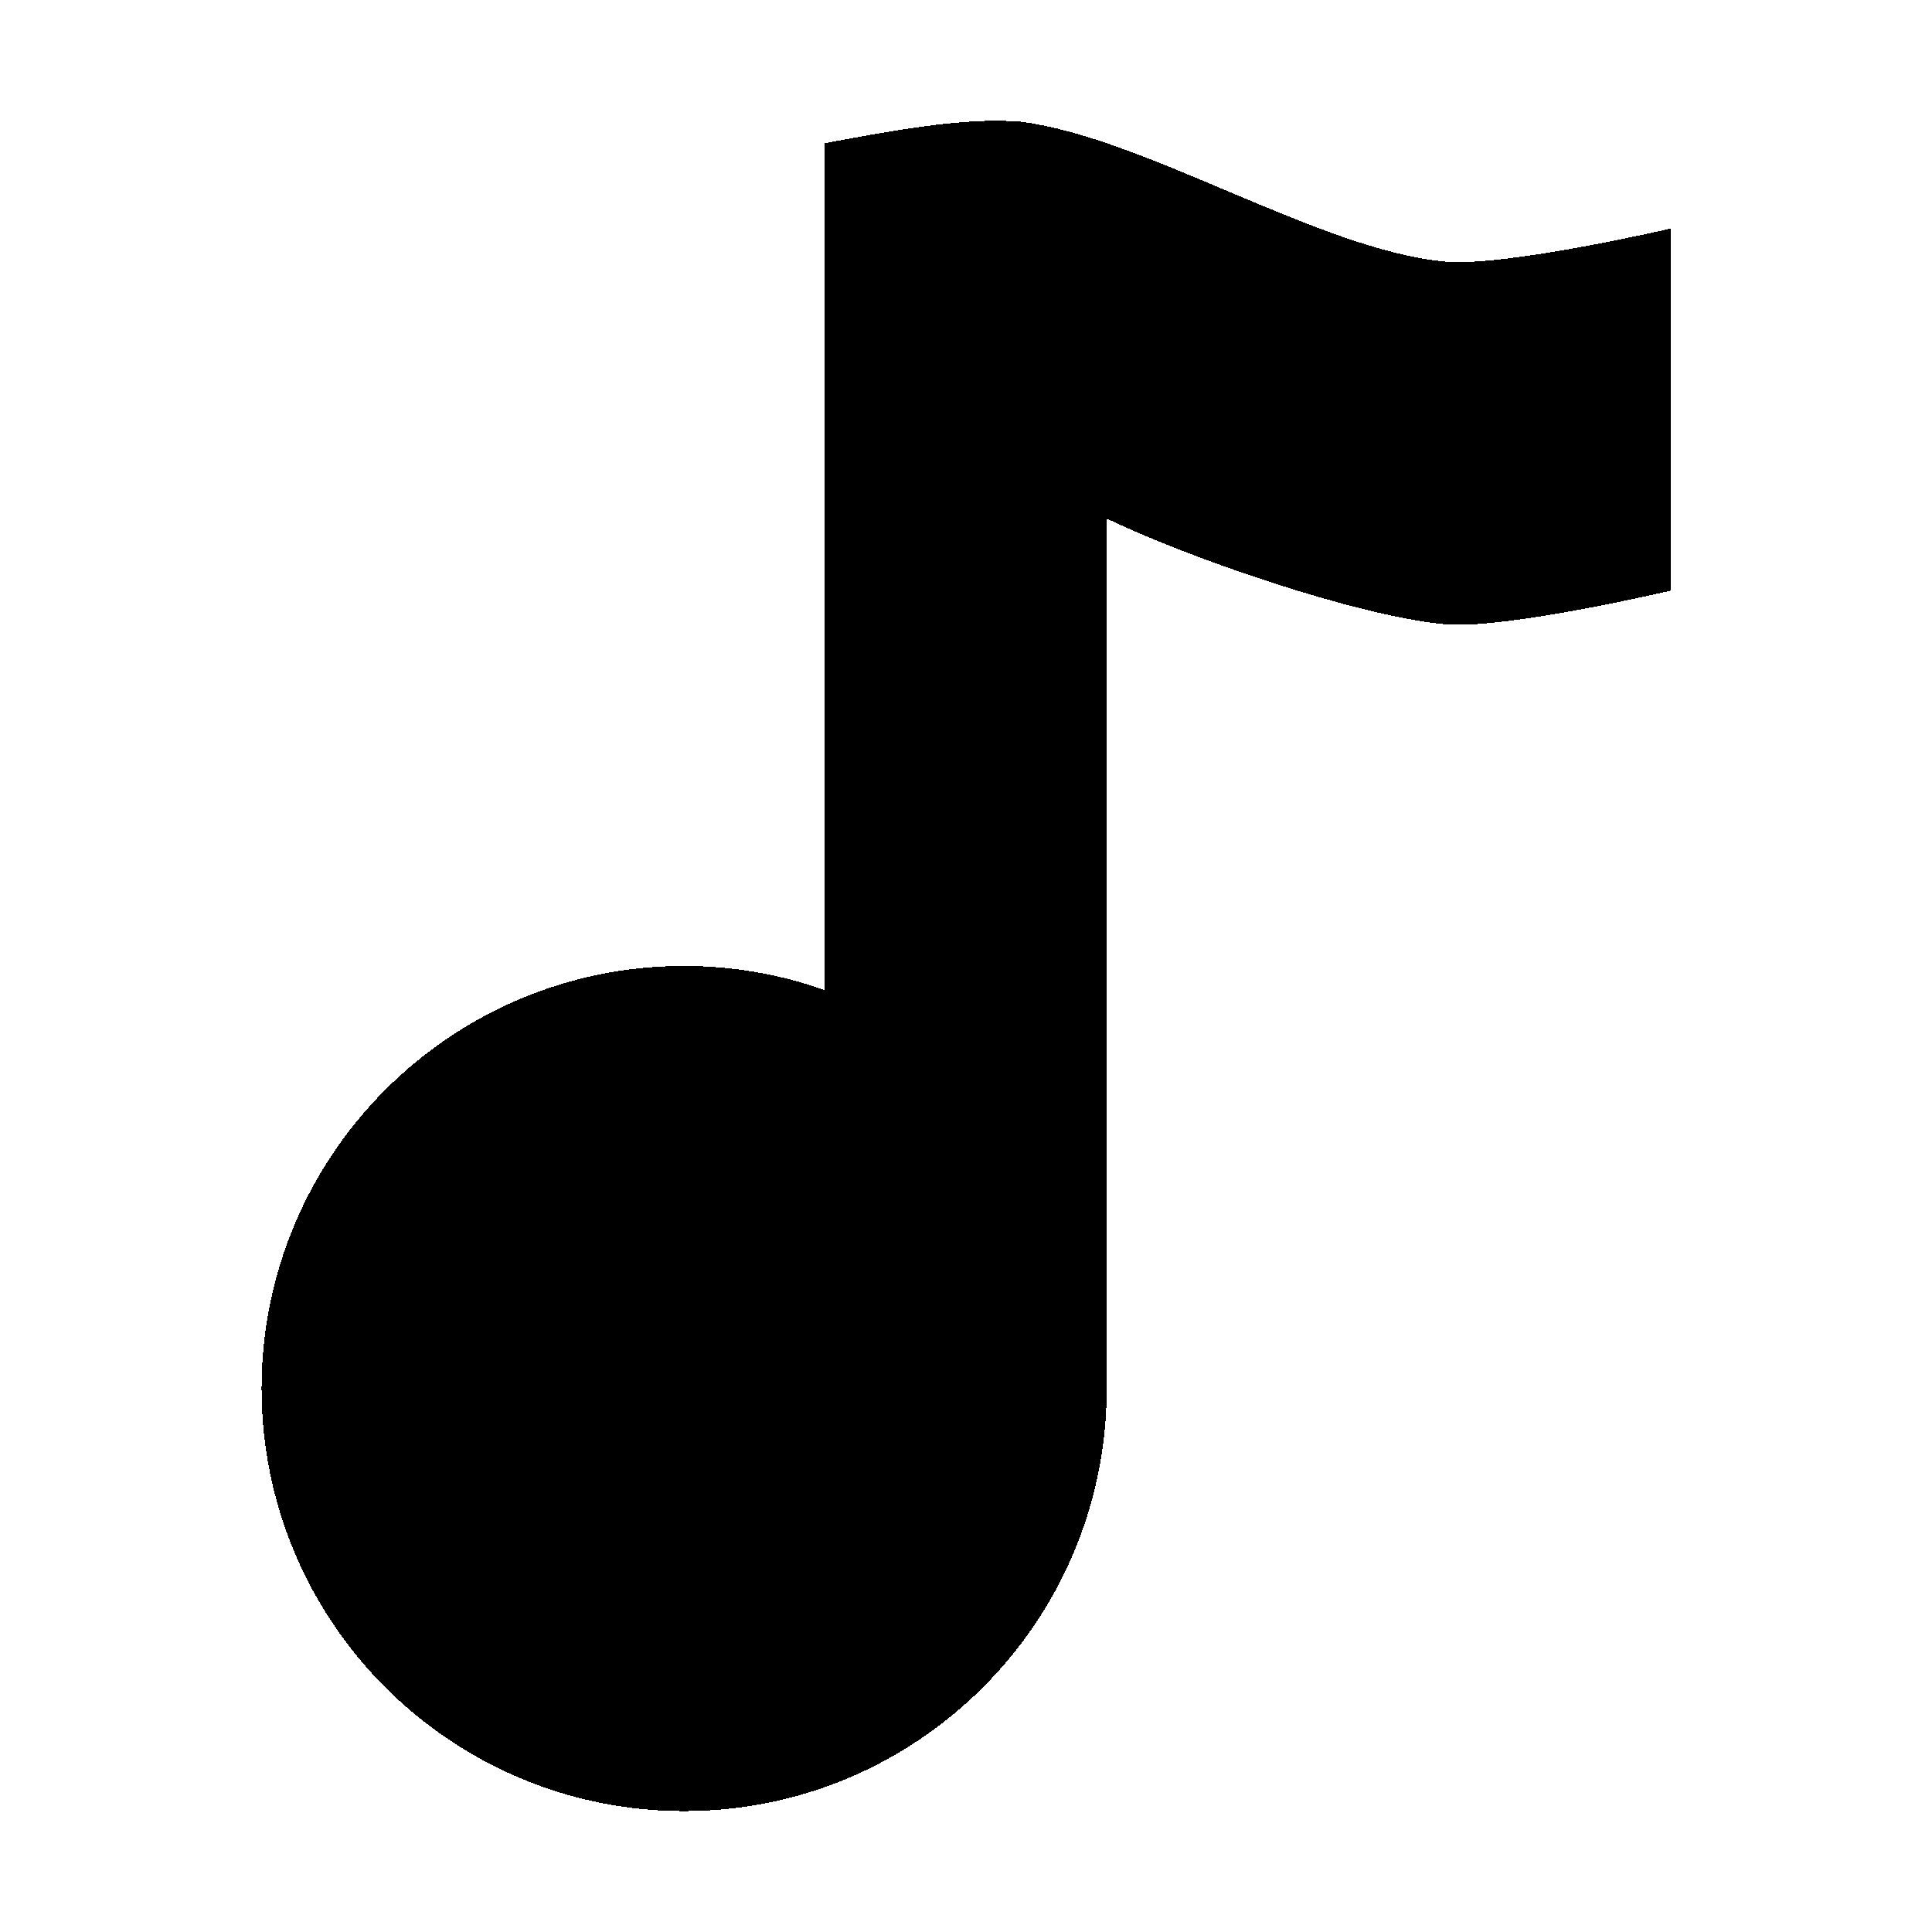
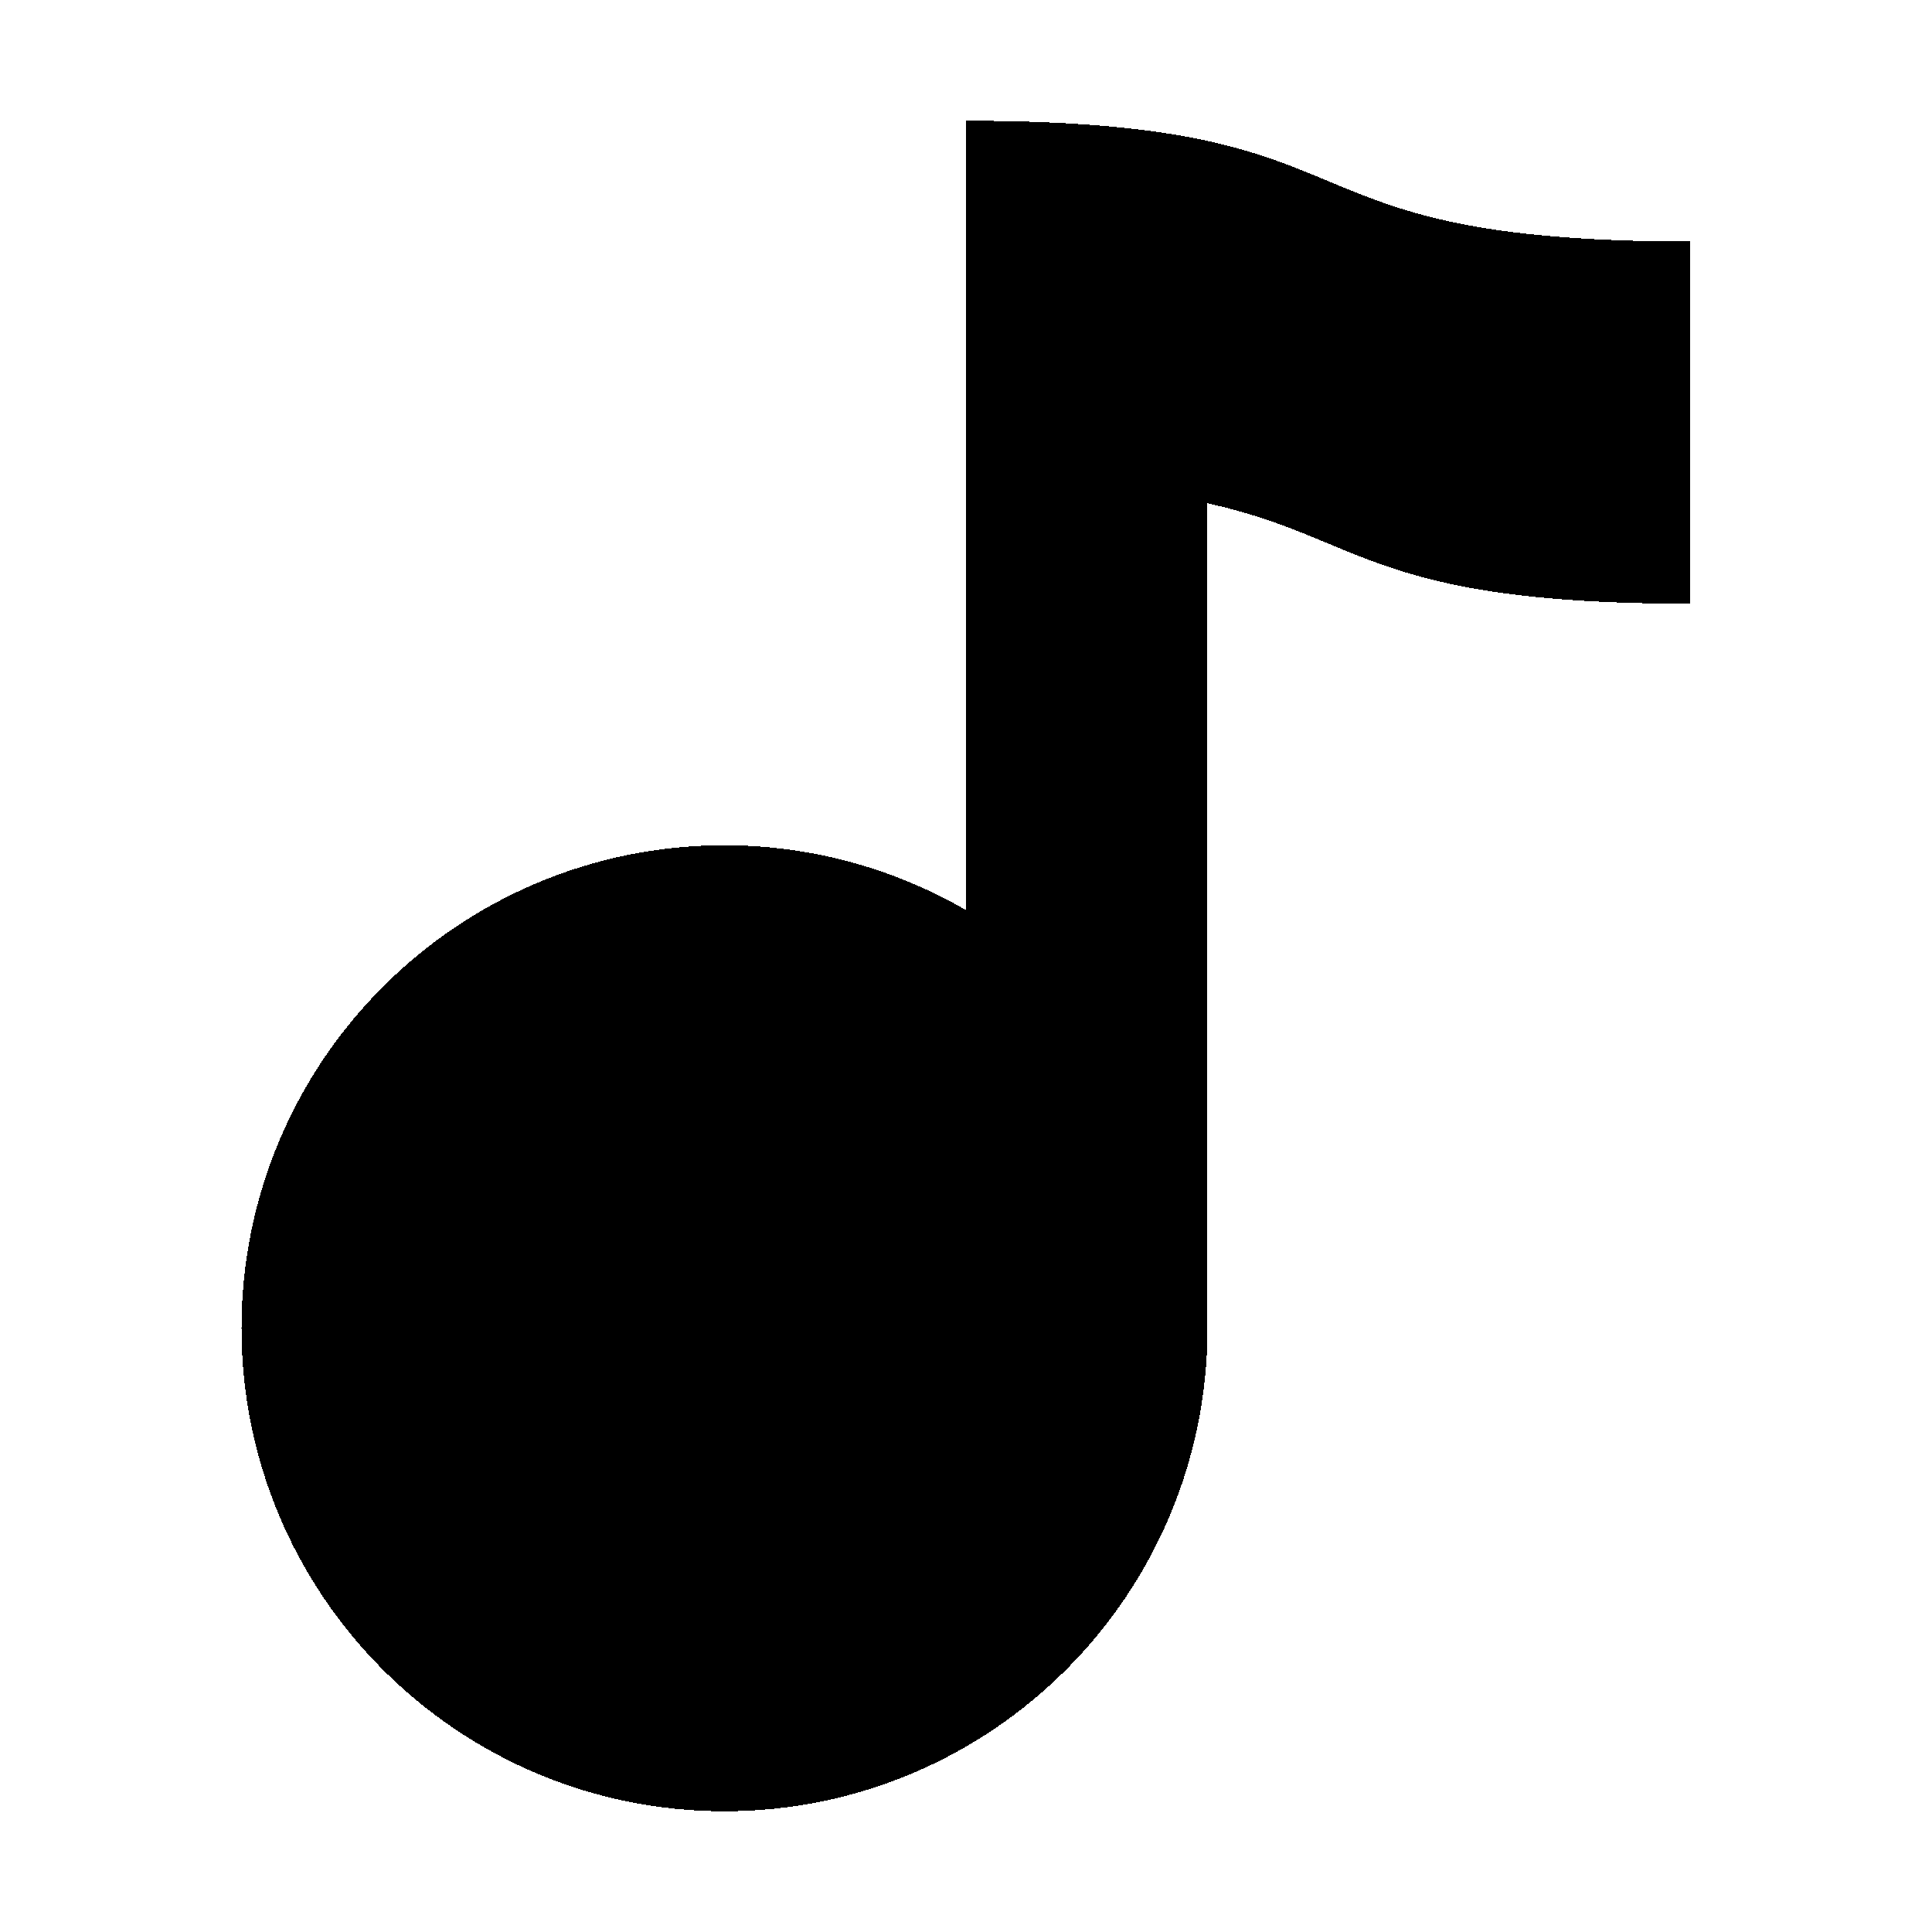
<svg xmlns="http://www.w3.org/2000/svg" xmlns:xlink="http://www.w3.org/1999/xlink" width="16" height="16" id="svg2" version="1.1" shape-rendering="crispEdges">
  <defs id="defs4">
    <linearGradient id="linearGradient5306">
      <stop style="stop-color:#ffffff;stop-opacity:0.099;" offset="0" id="stop5308" />
      <stop style="stop-color:#ffffff;stop-opacity:0;" offset="1" id="stop5310" />
    </linearGradient>
    <linearGradient id="linearGradient5290">
      <stop style="stop-color:#00ffff;stop-opacity:0.098;" offset="0" id="stop5292" />
      <stop id="stop6740" offset="0.5" style="stop-color:#00ff7f;stop-opacity:0.047;" />
      <stop style="stop-color:#00ff00;stop-opacity:0;" offset="1" id="stop5294" />
    </linearGradient>
    <linearGradient id="linearGradient5188">
      <stop style="stop-color:#64b5f6;stop-opacity:0.247;" offset="0" id="stop5198" />
      <stop style="stop-color:#64b5f6;stop-opacity:0;" offset="1" id="stop5192" />
    </linearGradient>
    <linearGradient id="linearGradient3975">
      <stop style="stop-color:#ff5555;stop-opacity:1;" offset="0" id="stop3977" />
    </linearGradient>
    <linearGradient id="linearGradient3969">
      <stop style="stop-color:#87cdde;stop-opacity:1;" offset="0" id="stop3971" />
    </linearGradient>
    <filter id="filter3945" x="0" y="6" width="1.2" style="color-interpolation-filters:sRGB">
      <feDiffuseLighting id="feDiffuseLighting3947" lighting-color="#fdfdfd" surfaceScale="121.495" diffuseConstant="28.448" />
    </filter>
    <filter id="filter3979" style="color-interpolation-filters:sRGB">
      <feFlood flood-opacity="0.2" flood-color="rgb(0,0,0)" result="flood" id="feFlood3981" />
      <feComposite in="flood" in2="SourceGraphic" operator="in" result="composite1" id="feComposite3983" />
      <feGaussianBlur stdDeviation="6" result="blur" id="feGaussianBlur3985" />
      <feOffset dx="0" dy="6" result="offset" id="feOffset3987" />
      <feComposite in="SourceGraphic" in2="offset" operator="over" result="fbSourceGraphic" id="feComposite3989" />
      <feColorMatrix result="fbSourceGraphicAlpha" in="fbSourceGraphic" values="0 0 0 -1 0 0 0 0 -1 0 0 0 0 -1 0 0 0 0 1 0" id="feColorMatrix3991" />
      <feFlood id="feFlood3993" flood-opacity="0.2" flood-color="rgb(0,0,0)" result="flood" in="fbSourceGraphic" />
      <feComposite id="feComposite3995" in2="fbSourceGraphic" in="flood" operator="in" result="composite1" />
      <feGaussianBlur id="feGaussianBlur3997" stdDeviation="6" result="blur" />
      <feOffset id="feOffset3999" dx="0" dy="6" result="offset" />
      <feComposite id="feComposite4001" in2="offset" in="fbSourceGraphic" operator="over" result="composite2" />
    </filter>
    <filter style="color-interpolation-filters:sRGB" id="filter3876">
      <feFlood flood-opacity="0.2" flood-color="rgb(0,0,0)" result="flood" id="feFlood3878" />
      <feComposite in="flood" in2="SourceGraphic" operator="in" result="composite1" id="feComposite3880" />
      <feGaussianBlur stdDeviation="6" result="blur" id="feGaussianBlur3882" />
      <feOffset dx="0" dy="6" result="offset" id="feOffset3884" />
      <feComposite in="SourceGraphic" in2="offset" operator="over" result="fbSourceGraphic" id="feComposite3886" />
      <feColorMatrix result="fbSourceGraphicAlpha" in="fbSourceGraphic" values="0 0 0 -1 0 0 0 0 -1 0 0 0 0 -1 0 0 0 0 1 0" id="feColorMatrix3888" />
      <feFlood id="feFlood3890" flood-opacity="0.397" flood-color="rgb(0,0,0)" result="flood" in="fbSourceGraphic" />
      <feComposite id="feComposite3892" in2="fbSourceGraphic" in="flood" operator="in" result="composite1" />
      <feGaussianBlur id="feGaussianBlur3894" stdDeviation="19.2" result="blur" />
      <feOffset id="feOffset3896" dx="0" dy="6" result="offset" />
      <feComposite id="feComposite3898" in2="offset" in="fbSourceGraphic" operator="over" result="fbSourceGraphic" />
      <feColorMatrix result="fbSourceGraphicAlpha" in="fbSourceGraphic" values="0 0 0 -1 0 0 0 0 -1 0 0 0 0 -1 0 0 0 0 1 0" id="feColorMatrix3900" />
      <feFlood id="feFlood3902" flood-opacity="0.8" flood-color="rgb(0,0,0)" result="flood" in="fbSourceGraphic" />
      <feComposite id="feComposite3904" in2="fbSourceGraphic" in="flood" operator="in" result="composite1" />
      <feGaussianBlur id="feGaussianBlur3906" stdDeviation="19.2" result="blur" />
      <feOffset id="feOffset3908" dx="0" dy="6" result="offset" />
      <feComposite id="feComposite3910" in2="offset" in="fbSourceGraphic" operator="over" result="fbSourceGraphic" />
      <feColorMatrix result="fbSourceGraphicAlpha" in="fbSourceGraphic" values="0 0 0 -1 0 0 0 0 -1 0 0 0 0 -1 0 0 0 0 1 0" id="feColorMatrix3912" />
      <feFlood id="feFlood3914" flood-opacity="0.8" flood-color="rgb(0,0,0)" result="flood" in="fbSourceGraphic" />
      <feComposite id="feComposite3916" in2="fbSourceGraphic" in="flood" operator="in" result="composite1" />
      <feGaussianBlur id="feGaussianBlur3918" stdDeviation="26.1" result="blur" />
      <feOffset id="feOffset3920" dx="0" dy="6" result="offset" />
      <feComposite id="feComposite3922" in2="offset" in="fbSourceGraphic" operator="over" result="fbSourceGraphic" />
      <feColorMatrix result="fbSourceGraphicAlpha" in="fbSourceGraphic" values="0 0 0 -1 0 0 0 0 -1 0 0 0 0 -1 0 0 0 0 1 0" id="feColorMatrix3924" />
      <feFlood id="feFlood3926" flood-opacity="0.8" flood-color="rgb(0,0,0)" result="flood" in="fbSourceGraphic" />
      <feComposite id="feComposite3928" in2="fbSourceGraphic" in="flood" operator="in" result="composite1" />
      <feGaussianBlur id="feGaussianBlur3930" stdDeviation="35.7" result="blur" />
      <feOffset id="feOffset3932" dx="0" dy="6" result="offset" />
      <feComposite id="feComposite3934" in2="offset" in="fbSourceGraphic" operator="over" result="fbSourceGraphic" />
      <feColorMatrix result="fbSourceGraphicAlpha" in="fbSourceGraphic" values="0 0 0 -1 0 0 0 0 -1 0 0 0 0 -1 0 0 0 0 1 0" id="feColorMatrix3936" />
      <feFlood id="feFlood3938" flood-opacity="0.8" flood-color="rgb(0,0,0)" result="flood" in="fbSourceGraphic" />
      <feComposite id="feComposite3940" in2="fbSourceGraphic" in="flood" operator="in" result="composite1" />
      <feGaussianBlur id="feGaussianBlur3942" stdDeviation="6" result="blur" />
      <feOffset id="feOffset3944" dx="0" dy="6" result="offset" />
      <feComposite id="feComposite3946" in2="offset" in="fbSourceGraphic" operator="over" result="fbSourceGraphic" />
      <feColorMatrix result="fbSourceGraphicAlpha" in="fbSourceGraphic" values="0 0 0 -1 0 0 0 0 -1 0 0 0 0 -1 0 0 0 0 1 0" id="feColorMatrix3948" />
      <feFlood id="feFlood3950" flood-opacity="0.8" flood-color="rgb(0,0,0)" result="flood" in="fbSourceGraphic" />
      <feComposite id="feComposite3952" in2="fbSourceGraphic" in="flood" operator="in" result="composite1" />
      <feGaussianBlur id="feGaussianBlur3954" stdDeviation="21.7" result="blur" />
      <feOffset id="feOffset3956" dx="0" dy="6" result="offset" />
      <feComposite id="feComposite3958" in2="offset" in="fbSourceGraphic" operator="over" result="fbSourceGraphic" />
      <feColorMatrix result="fbSourceGraphicAlpha" in="fbSourceGraphic" values="0 0 0 -1 0 0 0 0 -1 0 0 0 0 -1 0 0 0 0 1 0" id="feColorMatrix3960" />
      <feFlood id="feFlood3962" flood-opacity="0.8" flood-color="rgb(0,0,0)" result="flood" in="fbSourceGraphic" />
      <feComposite id="feComposite3964" in2="fbSourceGraphic" in="flood" operator="in" result="composite1" />
      <feGaussianBlur id="feGaussianBlur3966" stdDeviation="21.7" result="blur" />
      <feOffset id="feOffset3968" dx="0" dy="1.9" result="offset" />
      <feComposite id="feComposite3970" in2="offset" in="fbSourceGraphic" operator="over" result="fbSourceGraphic" />
      <feColorMatrix result="fbSourceGraphicAlpha" in="fbSourceGraphic" values="0 0 0 -1 0 0 0 0 -1 0 0 0 0 -1 0 0 0 0 1 0" id="feColorMatrix3972" />
      <feFlood id="feFlood3974" flood-opacity="0.8" flood-color="rgb(0,0,0)" result="flood" in="fbSourceGraphic" />
      <feComposite id="feComposite3976" in2="fbSourceGraphic" in="flood" operator="in" result="composite1" />
      <feGaussianBlur id="feGaussianBlur3978" stdDeviation="21.7" result="blur" />
      <feOffset id="feOffset3980" dx="3.6" dy="1.9" result="offset" />
      <feComposite id="feComposite3982" in2="offset" in="fbSourceGraphic" operator="over" result="fbSourceGraphic" />
      <feColorMatrix result="fbSourceGraphicAlpha" in="fbSourceGraphic" values="0 0 0 -1 0 0 0 0 -1 0 0 0 0 -1 0 0 0 0 1 0" id="feColorMatrix3984" />
      <feFlood id="feFlood3986" flood-opacity="0.8" flood-color="rgb(0,0,0)" result="flood" in="fbSourceGraphic" />
      <feComposite id="feComposite3988" in2="fbSourceGraphic" in="flood" operator="in" result="composite1" />
      <feGaussianBlur id="feGaussianBlur3990" stdDeviation="21.7" result="blur" />
      <feOffset id="feOffset3992" dx="9.6" dy="1.9" result="offset" />
      <feComposite id="feComposite3994" in2="offset" in="fbSourceGraphic" operator="over" result="fbSourceGraphic" />
      <feColorMatrix result="fbSourceGraphicAlpha" in="fbSourceGraphic" values="0 0 0 -1 0 0 0 0 -1 0 0 0 0 -1 0 0 0 0 1 0" id="feColorMatrix3996" />
      <feFlood id="feFlood3998" flood-opacity="0.8" flood-color="rgb(0,0,0)" result="flood" in="fbSourceGraphic" />
      <feComposite id="feComposite4000" in2="fbSourceGraphic" in="flood" operator="in" result="composite1" />
      <feGaussianBlur id="feGaussianBlur4002" stdDeviation="21.7" result="blur" />
      <feOffset id="feOffset4004" dx="1.2" dy="1.9" result="offset" />
      <feComposite id="feComposite4006" in2="offset" in="fbSourceGraphic" operator="over" result="fbSourceGraphic" />
      <feColorMatrix result="fbSourceGraphicAlpha" in="fbSourceGraphic" values="0 0 0 -1 0 0 0 0 -1 0 0 0 0 -1 0 0 0 0 1 0" id="feColorMatrix4008" />
      <feFlood id="feFlood4010" flood-opacity="0.8" flood-color="rgb(0,0,0)" result="flood" in="fbSourceGraphic" />
      <feComposite id="feComposite4012" in2="fbSourceGraphic" in="flood" operator="in" result="composite1" />
      <feGaussianBlur id="feGaussianBlur4014" stdDeviation="21.7" result="blur" />
      <feOffset id="feOffset4016" dx="-1.4" dy="1.9" result="offset" />
      <feComposite id="feComposite4018" in2="offset" in="fbSourceGraphic" operator="over" result="fbSourceGraphic" />
      <feColorMatrix result="fbSourceGraphicAlpha" in="fbSourceGraphic" values="0 0 0 -1 0 0 0 0 -1 0 0 0 0 -1 0 0 0 0 1 0" id="feColorMatrix4020" />
      <feFlood id="feFlood4022" flood-opacity="0.8" flood-color="rgb(0,0,0)" result="flood" in="fbSourceGraphic" />
      <feComposite id="feComposite4024" in2="fbSourceGraphic" in="flood" operator="in" result="composite1" />
      <feGaussianBlur id="feGaussianBlur4026" stdDeviation="21.7" result="blur" />
      <feOffset id="feOffset4028" dx="0.3" dy="1.9" result="offset" />
      <feComposite id="feComposite4030" in2="offset" in="fbSourceGraphic" operator="over" result="fbSourceGraphic" />
      <feColorMatrix result="fbSourceGraphicAlpha" in="fbSourceGraphic" values="0 0 0 -1 0 0 0 0 -1 0 0 0 0 -1 0 0 0 0 1 0" id="feColorMatrix4032" />
      <feFlood id="feFlood4034" flood-opacity="0.8" flood-color="rgb(0,0,0)" result="flood" in="fbSourceGraphic" />
      <feComposite id="feComposite4036" in2="fbSourceGraphic" in="flood" operator="in" result="composite1" />
      <feGaussianBlur id="feGaussianBlur4038" stdDeviation="21.7" result="blur" />
      <feOffset id="feOffset4040" dx="-8.04912e-16" dy="1.9" result="offset" />
      <feComposite id="feComposite4042" in2="offset" in="fbSourceGraphic" operator="over" result="fbSourceGraphic" />
      <feColorMatrix result="fbSourceGraphicAlpha" in="fbSourceGraphic" values="0 0 0 -1 0 0 0 0 -1 0 0 0 0 -1 0 0 0 0 1 0" id="feColorMatrix4044" />
      <feFlood id="feFlood4046" flood-opacity="0.8" flood-color="rgb(0,0,0)" result="flood" in="fbSourceGraphic" />
      <feComposite id="feComposite4048" in2="fbSourceGraphic" in="flood" operator="in" result="composite1" />
      <feGaussianBlur id="feGaussianBlur4050" stdDeviation="21.7" result="blur" />
      <feOffset id="feOffset4052" dx="-8.04912e-16" dy="3.6" result="offset" />
      <feComposite id="feComposite4054" in2="offset" in="fbSourceGraphic" operator="over" result="fbSourceGraphic" />
      <feColorMatrix result="fbSourceGraphicAlpha" in="fbSourceGraphic" values="0 0 0 -1 0 0 0 0 -1 0 0 0 0 -1 0 0 0 0 1 0" id="feColorMatrix4056" />
      <feFlood id="feFlood4058" flood-opacity="0.8" flood-color="rgb(0,0,0)" result="flood" in="fbSourceGraphic" />
      <feComposite id="feComposite4060" in2="fbSourceGraphic" in="flood" operator="in" result="composite1" />
      <feGaussianBlur id="feGaussianBlur4062" stdDeviation="6" result="blur" />
      <feOffset id="feOffset4064" dx="-8.04912e-16" dy="3.6" result="offset" />
      <feComposite id="feComposite4066" in2="offset" in="fbSourceGraphic" operator="over" result="fbSourceGraphic" />
      <feColorMatrix result="fbSourceGraphicAlpha" in="fbSourceGraphic" values="0 0 0 -1 0 0 0 0 -1 0 0 0 0 -1 0 0 0 0 1 0" id="feColorMatrix4080" />
      <feFlood id="feFlood4082" flood-opacity="0.8" flood-color="rgb(0,0,0)" result="flood" in="fbSourceGraphic" />
      <feComposite id="feComposite4084" in2="fbSourceGraphic" in="flood" operator="in" result="composite1" />
      <feGaussianBlur id="feGaussianBlur4086" stdDeviation="6" result="blur" />
      <feOffset id="feOffset4088" dx="-8.04912e-16" dy="3.6" result="offset" />
      <feComposite id="feComposite4090" in2="offset" in="fbSourceGraphic" operator="over" result="fbSourceGraphic" />
      <feColorMatrix result="fbSourceGraphicAlpha" in="fbSourceGraphic" values="0 0 0 -1 0 0 0 0 -1 0 0 0 0 -1 0 0 0 0 1 0" id="feColorMatrix4092" />
      <feFlood id="feFlood4094" flood-opacity="0.8" flood-color="rgb(0,0,0)" result="flood" in="fbSourceGraphic" />
      <feComposite id="feComposite4096" in2="fbSourceGraphic" in="flood" operator="in" result="composite1" />
      <feGaussianBlur id="feGaussianBlur4098" stdDeviation="6" result="blur" />
      <feOffset id="feOffset4100" dx="-8.04912e-16" dy="7.7" result="offset" />
      <feComposite id="feComposite4102" in2="offset" in="fbSourceGraphic" operator="over" result="fbSourceGraphic" />
      <feColorMatrix result="fbSourceGraphicAlpha" in="fbSourceGraphic" values="0 0 0 -1 0 0 0 0 -1 0 0 0 0 -1 0 0 0 0 1 0" id="feColorMatrix4104" />
      <feFlood id="feFlood4106" flood-opacity="0.8" flood-color="rgb(0,0,0)" result="flood" in="fbSourceGraphic" />
      <feComposite id="feComposite4108" in2="fbSourceGraphic" in="flood" operator="in" result="composite1" />
      <feGaussianBlur id="feGaussianBlur4110" stdDeviation="6" result="blur" />
      <feOffset id="feOffset4112" dx="-8.04912e-16" dy="11.6" result="offset" />
      <feComposite id="feComposite4114" in2="offset" in="fbSourceGraphic" operator="over" result="fbSourceGraphic" />
      <feColorMatrix result="fbSourceGraphicAlpha" in="fbSourceGraphic" values="0 0 0 -1 0 0 0 0 -1 0 0 0 0 -1 0 0 0 0 1 0" id="feColorMatrix4116" />
      <feFlood id="feFlood4118" flood-opacity="0.5" flood-color="rgb(0,0,0)" result="flood" in="fbSourceGraphic" />
      <feComposite id="feComposite4120" in2="fbSourceGraphic" in="flood" operator="in" result="composite1" />
      <feGaussianBlur id="feGaussianBlur4122" stdDeviation="6" result="blur" />
      <feOffset id="feOffset4124" dx="-8.04912e-16" dy="11.6" result="offset" />
      <feComposite id="feComposite4126" in2="offset" in="fbSourceGraphic" operator="over" result="fbSourceGraphic" />
      <feColorMatrix result="fbSourceGraphicAlpha" in="fbSourceGraphic" values="0 0 0 -1 0 0 0 0 -1 0 0 0 0 -1 0 0 0 0 1 0" id="feColorMatrix4128" />
      <feFlood id="feFlood4130" flood-opacity="0.3" flood-color="rgb(0,0,0)" result="flood" in="fbSourceGraphic" />
      <feComposite id="feComposite4132" in2="fbSourceGraphic" in="flood" operator="in" result="composite1" />
      <feGaussianBlur id="feGaussianBlur4134" stdDeviation="6" result="blur" />
      <feOffset id="feOffset4136" dx="-8.04912e-16" dy="11.6" result="offset" />
      <feComposite id="feComposite4138" in2="offset" in="fbSourceGraphic" operator="over" result="fbSourceGraphic" />
      <feColorMatrix result="fbSourceGraphicAlpha" in="fbSourceGraphic" values="0 0 0 -1 0 0 0 0 -1 0 0 0 0 -1 0 0 0 0 1 0" id="feColorMatrix4140" />
      <feFlood id="feFlood4142" flood-opacity="0.2" flood-color="rgb(0,0,0)" result="flood" in="fbSourceGraphic" />
      <feComposite id="feComposite4144" in2="fbSourceGraphic" in="flood" operator="in" result="composite1" />
      <feGaussianBlur id="feGaussianBlur4146" stdDeviation="6" result="blur" />
      <feOffset id="feOffset4148" dx="-8.04912e-16" dy="11.6" result="offset" />
      <feComposite id="feComposite4150" in2="offset" in="fbSourceGraphic" operator="over" result="fbSourceGraphic" />
      <feColorMatrix result="fbSourceGraphicAlpha" in="fbSourceGraphic" values="0 0 0 -1 0 0 0 0 -1 0 0 0 0 -1 0 0 0 0 1 0" id="feColorMatrix4152" />
      <feFlood id="feFlood4154" flood-opacity="0.2" flood-color="rgb(0,0,0)" result="flood" in="fbSourceGraphic" />
      <feComposite id="feComposite4156" in2="fbSourceGraphic" in="flood" operator="in" result="composite1" />
      <feGaussianBlur id="feGaussianBlur4158" stdDeviation="6" result="blur" />
      <feOffset id="feOffset4160" dx="-8.04912e-16" dy="11.6" result="offset" />
      <feComposite id="feComposite4162" in2="offset" in="fbSourceGraphic" operator="over" result="fbSourceGraphic" />
      <feColorMatrix result="fbSourceGraphicAlpha" in="fbSourceGraphic" values="0 0 0 -1 0 0 0 0 -1 0 0 0 0 -1 0 0 0 0 1 0" id="feColorMatrix4164" />
      <feFlood id="feFlood4166" flood-opacity="0.2" flood-color="rgb(0,0,0)" result="flood" in="fbSourceGraphic" />
      <feComposite id="feComposite4168" in2="fbSourceGraphic" in="flood" operator="in" result="composite1" />
      <feGaussianBlur id="feGaussianBlur4170" stdDeviation="6" result="blur" />
      <feOffset id="feOffset4172" dx="-8.04912e-16" dy="6" result="offset" />
      <feComposite id="feComposite4174" in2="offset" in="fbSourceGraphic" operator="over" result="composite2" />
    </filter>
    <filter id="filter4522" style="color-interpolation-filters:sRGB">
      <feGaussianBlur stdDeviation="3" id="feGaussianBlur4524" />
      <feColorMatrix result="fbSourceGraphic" values="1 0 0 0 0 0 1 0 0 0 0 0 1 0 0 0 0 0 6 -2.5 " id="feColorMatrix4526" />
    </filter>
    <filter id="filter4576" style="color-interpolation-filters:sRGB">
      <feGaussianBlur stdDeviation="3" id="feGaussianBlur4578" />
      <feColorMatrix result="fbSourceGraphic" values="1 0 0 0 0 0 1 0 0 0 0 0 1 0 0 0 0 0 6 -2.5 " id="feColorMatrix4580" />
    </filter>
    <filter id="filter4576-0" style="color-interpolation-filters:sRGB">
      <feGaussianBlur stdDeviation="3" id="feGaussianBlur4578-8" />
      <feColorMatrix result="fbSourceGraphic" values="1 0 0 0 0 0 1 0 0 0 0 0 1 0 0 0 0 0 6 -2.5 " id="feColorMatrix4580-0" />
    </filter>
    <filter id="filter4576-0-0" style="color-interpolation-filters:sRGB">
      <feGaussianBlur stdDeviation="3" id="feGaussianBlur4578-8-5" />
      <feColorMatrix result="fbSourceGraphic" values="1 0 0 0 0 0 1 0 0 0 0 0 1 0 0 0 0 0 6 -2.5 " id="feColorMatrix4580-0-2" />
    </filter>
    <filter id="filter4576-0-0-4" style="color-interpolation-filters:sRGB">
      <feGaussianBlur stdDeviation="3" id="feGaussianBlur4578-8-5-2" />
      <feColorMatrix result="fbSourceGraphic" values="1 0 0 0 0 0 1 0 0 0 0 0 1 0 0 0 0 0 6 -2.5 " id="feColorMatrix4580-0-2-7" />
    </filter>
    <radialGradient xlink:href="#linearGradient5306" id="radialGradient5296" cx="9" cy="1032.112" fx="9" fy="1032.112" r="10.125" gradientUnits="userSpaceOnUse" gradientTransform="matrix(1.944444,0,0,1.944447,-13.5625,-977.5881)" />
    <linearGradient xlink:href="#linearGradient5306" id="linearGradient5312" x1="-15.75" y1="1029.3" x2="23.625" y2="1029.3" gradientUnits="userSpaceOnUse" />
    <linearGradient id="linearGradient3783-1">
      <stop id="stop3785-2" offset="0" style="stop-color:#1e94d3;stop-opacity:1;" />
      <stop style="stop-color:#1e94d3;stop-opacity:1;" offset="1" id="stop3803-6" />
    </linearGradient>
    <linearGradient gradientUnits="userSpaceOnUse" y2="50" x2="30" y1="90" x1="-10" id="linearGradient3827-7" xlink:href="#linearGradient3783-1" />
    <linearGradient gradientUnits="userSpaceOnUse" y2="50" x2="30" y1="90" x1="-10" id="linearGradient3827" xlink:href="#linearGradient3783" />
    <linearGradient id="linearGradient3783">
      <stop id="stop3785" offset="0" style="stop-color:#1e94d3;stop-opacity:1;" />
      <stop style="stop-color:#1e94d3;stop-opacity:1;" offset="1" id="stop3803" />
    </linearGradient>
    <linearGradient id="linearGradient3821">
      <stop id="stop3823" offset="0" style="stop-color:#37aee2;stop-opacity:1;" />
      <stop id="stop3825" offset="1" style="stop-color:#1e96c8;stop-opacity:1;" />
    </linearGradient>
    <linearGradient id="linearGradient3829">
      <stop style="stop-color:#1f96d4;stop-opacity:1;" offset="0" id="stop3831" />
      <stop style="stop-color:#37aee2;stop-opacity:1;" offset="1" id="stop3833" />
    </linearGradient>
    <linearGradient id="linearGradient3877">
      <stop id="stop3879" offset="0" style="stop-color:#eff7fc;stop-opacity:1;" />
      <stop id="stop3881" offset="1" style="stop-color:#ffffff;stop-opacity:1;" />
    </linearGradient>
    <linearGradient id="linearGradient3689">
      <stop id="stop3691" offset="0" style="stop-color:#f68000;stop-opacity:1;" />
      <stop id="stop3693" offset="1" style="stop-color:#fd9800;stop-opacity:1;" />
    </linearGradient>
    <linearGradient id="linearGradient3675">
      <stop id="stop3677" offset="0" style="stop-color:#ffb900;stop-opacity:1;" />
      <stop id="stop3679" offset="1" style="stop-color:#ffd76b;stop-opacity:1;" />
    </linearGradient>
    <linearGradient y2="463.262" x2="412.23" y1="461.921" x1="-113.893" gradientUnits="userSpaceOnUse" id="linearGradient3840" xlink:href="#linearGradient3675" />
    <linearGradient id="linearGradient3634">
      <stop style="stop-color:#7a8288;stop-opacity:1;" offset="0" id="stop3636" />
      <stop id="stop3638" offset="0.076" style="stop-color:#9fa3a7;stop-opacity:1;" />
      <stop style="stop-color:#7d858b;stop-opacity:1;" offset="1" id="stop3640" />
    </linearGradient>
    <linearGradient y2="12.703" x2="151.346" y1="-0.642" x1="107.209" gradientTransform="matrix(0.2822222,0,0,0.2822222,-0.1398399,-0.01181449)" gradientUnits="userSpaceOnUse" id="linearGradient3838" xlink:href="#linearGradient3634" />
    <linearGradient id="linearGradient3712">
      <stop id="stop3714" offset="0" style="stop-color:#a1abb2;stop-opacity:1;" />
      <stop style="stop-color:#eaeced;stop-opacity:1;" offset="0.148" id="stop3720" />
      <stop id="stop3716" offset="1" style="stop-color:#c6ccd0;stop-opacity:1;" />
    </linearGradient>
    <linearGradient y2="27.389" x2="164.759" y1="12.641" x1="104.886" gradientUnits="userSpaceOnUse" id="linearGradient3836" xlink:href="#linearGradient3712" />
    <linearGradient id="linearGradient3702">
      <stop id="stop3704" offset="0" style="stop-color:#7a8288;stop-opacity:1;" />
      <stop style="stop-color:#9fa3a7;stop-opacity:1;" offset="0.529" id="stop3710" />
      <stop id="stop3706" offset="1" style="stop-color:#7d858b;stop-opacity:1;" />
    </linearGradient>
    <linearGradient y2="268.415" x2="334.031" y1="252.484" x1="18.875" gradientUnits="userSpaceOnUse" id="linearGradient3834" xlink:href="#linearGradient3702" />
    <linearGradient id="linearGradient3626">
      <stop style="stop-color:#a1abb2;stop-opacity:1;" offset="0" id="stop3628" />
      <stop id="stop3630" offset="0.083" style="stop-color:#eaeced;stop-opacity:1;" />
      <stop style="stop-color:#c6ccd0;stop-opacity:1;" offset="1" id="stop3632" />
    </linearGradient>
    <linearGradient y2="290.7" x2="278.432" y1="228.6" x1="44.104" gradientUnits="userSpaceOnUse" id="linearGradient3832" xlink:href="#linearGradient3626" />
    <linearGradient id="linearGradient3646">
      <stop id="stop3648" offset="0" style="stop-color:#f48200;stop-opacity:0;" />
      <stop style="stop-color:#f48200;stop-opacity:0.728;" offset="0.589" id="stop3654" />
      <stop id="stop3658" offset="0.816" style="stop-color:#cc5f00;stop-opacity:1;" />
      <stop id="stop3650" offset="1" style="stop-color:#a43d00;stop-opacity:1;" />
    </linearGradient>
    <linearGradient y2="55.356" x2="261.622" y1="70.105" x1="115.202" gradientUnits="userSpaceOnUse" id="linearGradient3830" xlink:href="#linearGradient3646" />
    <linearGradient id="linearGradient3668">
      <stop style="stop-color:#9b4400;stop-opacity:1;" offset="0" id="stop3670" />
      <stop style="stop-color:#e56300;stop-opacity:1;" offset="1" id="stop3672" />
    </linearGradient>
    <linearGradient y2="108.988" x2="93.522" y1="102.284" x1="64.751" gradientUnits="userSpaceOnUse" id="linearGradient3828" xlink:href="#linearGradient3668" />
    <linearGradient id="linearGradient3649">
      <stop id="stop3651" offset="0" style="stop-color:#e26400;stop-opacity:1;" />
      <stop id="stop3653" offset="1" style="stop-color:#ffb900;stop-opacity:1;" />
    </linearGradient>
    <linearGradient y2="125.316" x2="44.376" y1="100.342" x1="40.775" gradientTransform="matrix(1,0,0,1.020233,0,-1.423461)" gradientUnits="userSpaceOnUse" id="linearGradient3826" xlink:href="#linearGradient3649" />
    <linearGradient id="linearGradient3689-2">
      <stop id="stop3691-2" offset="0" style="stop-color:#f68000;stop-opacity:1;" />
      <stop id="stop3693-3" offset="1" style="stop-color:#fd9800;stop-opacity:1;" />
    </linearGradient>
    <linearGradient id="linearGradient3675-8">
      <stop id="stop3677-4" offset="0" style="stop-color:#ffb900;stop-opacity:1;" />
      <stop id="stop3679-7" offset="1" style="stop-color:#ffd76b;stop-opacity:1;" />
    </linearGradient>
    <linearGradient y2="463.262" x2="412.23" y1="461.921" x1="-113.893" gradientUnits="userSpaceOnUse" id="linearGradient3840-4" xlink:href="#linearGradient3675-8" />
    <linearGradient id="linearGradient3634-7">
      <stop style="stop-color:#7a8288;stop-opacity:1;" offset="0" id="stop3636-4" />
      <stop id="stop3638-6" offset="0.076" style="stop-color:#9fa3a7;stop-opacity:1;" />
      <stop style="stop-color:#7d858b;stop-opacity:1;" offset="1" id="stop3640-9" />
    </linearGradient>
    <linearGradient y2="12.703" x2="151.346" y1="-0.642" x1="107.209" gradientTransform="matrix(0.2822222,0,0,0.2822222,-0.1398399,-0.01181449)" gradientUnits="userSpaceOnUse" id="linearGradient3838-1" xlink:href="#linearGradient3634-7" />
    <linearGradient id="linearGradient3712-7">
      <stop id="stop3714-7" offset="0" style="stop-color:#a1abb2;stop-opacity:1;" />
      <stop style="stop-color:#eaeced;stop-opacity:1;" offset="0.148" id="stop3720-2" />
      <stop id="stop3716-3" offset="1" style="stop-color:#c6ccd0;stop-opacity:1;" />
    </linearGradient>
    <linearGradient y2="27.389" x2="164.759" y1="12.641" x1="104.886" gradientUnits="userSpaceOnUse" id="linearGradient3836-7" xlink:href="#linearGradient3712-7" />
    <linearGradient id="linearGradient3702-3">
      <stop id="stop3704-5" offset="0" style="stop-color:#7a8288;stop-opacity:1;" />
      <stop style="stop-color:#9fa3a7;stop-opacity:1;" offset="0.529" id="stop3710-4" />
      <stop id="stop3706-4" offset="1" style="stop-color:#7d858b;stop-opacity:1;" />
    </linearGradient>
    <linearGradient y2="268.415" x2="334.031" y1="252.484" x1="18.875" gradientUnits="userSpaceOnUse" id="linearGradient3834-9" xlink:href="#linearGradient3702-3" />
    <linearGradient id="linearGradient3626-6">
      <stop style="stop-color:#a1abb2;stop-opacity:1;" offset="0" id="stop3628-0" />
      <stop id="stop3630-5" offset="0.083" style="stop-color:#eaeced;stop-opacity:1;" />
      <stop style="stop-color:#c6ccd0;stop-opacity:1;" offset="1" id="stop3632-7" />
    </linearGradient>
    <linearGradient y2="290.7" x2="278.432" y1="228.6" x1="44.104" gradientUnits="userSpaceOnUse" id="linearGradient3832-3" xlink:href="#linearGradient3626-6" />
    <linearGradient id="linearGradient3646-6">
      <stop id="stop3648-6" offset="0" style="stop-color:#f48200;stop-opacity:0;" />
      <stop style="stop-color:#f48200;stop-opacity:0.728;" offset="0.589" id="stop3654-6" />
      <stop id="stop3658-4" offset="0.816" style="stop-color:#cc5f00;stop-opacity:1;" />
      <stop id="stop3650-0" offset="1" style="stop-color:#a43d00;stop-opacity:1;" />
    </linearGradient>
    <linearGradient y2="55.356" x2="261.622" y1="70.105" x1="115.202" gradientUnits="userSpaceOnUse" id="linearGradient3830-6" xlink:href="#linearGradient3646-6" />
    <linearGradient id="linearGradient3668-5">
      <stop style="stop-color:#9b4400;stop-opacity:1;" offset="0" id="stop3670-3" />
      <stop style="stop-color:#e56300;stop-opacity:1;" offset="1" id="stop3672-2" />
    </linearGradient>
    <linearGradient y2="108.988" x2="93.522" y1="102.284" x1="64.751" gradientUnits="userSpaceOnUse" id="linearGradient3828-1" xlink:href="#linearGradient3668-5" />
    <linearGradient id="linearGradient3649-3">
      <stop id="stop3651-9" offset="0" style="stop-color:#e26400;stop-opacity:1;" />
      <stop id="stop3653-7" offset="1" style="stop-color:#ffb900;stop-opacity:1;" />
    </linearGradient>
    <linearGradient y2="125.316" x2="44.376" y1="100.342" x1="40.775" gradientTransform="matrix(1,0,0,1.020233,0,-1.423461)" gradientUnits="userSpaceOnUse" id="linearGradient3826-1" xlink:href="#linearGradient3649-3" />
    <linearGradient id="linearGradient2460" y2="44.984" gradientUnits="userSpaceOnUse" x2="19.36" y1="21.031" x1="19.245">
      <stop id="stop3602" style="stop-color:#fafafa;stop-opacity:1;" offset="0" />
      <stop id="stop3604" style="stop-color:#f0f0f0;stop-opacity:1;" offset="1" />
    </linearGradient>
    <linearGradient xlink:href="#linearGradient2460" id="linearGradient3157" gradientUnits="userSpaceOnUse" gradientTransform="matrix(12.10256,0,0,12.10256,-34.46825,-46.18711)" x1="18.93" y1="6.295" x2="19.36" y2="36.644" />
    <linearGradient id="linearGradient5479-2">
      <stop id="stop5481-7" offset="0" style="stop-color:#be5300;stop-opacity:1;" />
      <stop style="stop-color:#f07300;stop-opacity:1" offset="0.763" id="stop5483-4" />
      <stop id="stop5485-2" offset="1" style="stop-color:#e67700;stop-opacity:1;" />
    </linearGradient>
    <linearGradient y2="134.644" x2="128.507" y1="101.118" x1="4.11" gradientTransform="matrix(1.235159,0,0,1.235159,262.2571,326.9873)" gradientUnits="userSpaceOnUse" id="linearGradient3900" xlink:href="#linearGradient5479-2" />
    <linearGradient id="linearGradient5479-6">
      <stop style="stop-color:#be5300;stop-opacity:1;" offset="0" id="stop5481-6" />
      <stop id="stop5483-0" offset="0.763" style="stop-color:#f07300;stop-opacity:1" />
      <stop style="stop-color:#e67700;stop-opacity:1;" offset="1" id="stop5485-5" />
    </linearGradient>
    <linearGradient xlink:href="#linearGradient5479-6" id="linearGradient5467-1" gradientUnits="userSpaceOnUse" gradientTransform="matrix(1.235159,0,0,1.235159,262.2571,326.9873)" x1="4.11" y1="101.118" x2="128.507" y2="134.644" />
    <linearGradient id="linearGradient5447">
      <stop id="stop5451" offset="0" style="stop-color:#e66e00;stop-opacity:1;" />
      <stop style="stop-color:#e67700;stop-opacity:1;" offset="1" id="stop5453" />
    </linearGradient>
    <linearGradient id="linearGradient5479">
      <stop style="stop-color:#be5300;stop-opacity:1;" offset="0" id="stop5481" />
      <stop id="stop5483" offset="0.763" style="stop-color:#f07300;stop-opacity:1" />
      <stop style="stop-color:#e67700;stop-opacity:1;" offset="1" id="stop5485" />
    </linearGradient>
    <linearGradient xlink:href="#linearGradient5479" id="linearGradient5467" gradientUnits="userSpaceOnUse" gradientTransform="matrix(1.235159,0,0,1.235159,262.2571,326.9873)" x1="4.11" y1="101.118" x2="128.507" y2="134.644" />
    <linearGradient gradientTransform="matrix(1.005865,0,0,0.994169,100,0)" gradientUnits="userSpaceOnUse" id="linearGradient3416" y2="7.017" x2="45.448" y1="92.54" x1="45.448">
      <stop offset="0" style="stop-color:#000000;stop-opacity:1" id="stop3418" />
      <stop offset="1" style="stop-color:#000000;stop-opacity:0.588" id="stop3420" />
    </linearGradient>
    <linearGradient xlink:href="#ButtonShadow-0-1-1-5" id="linearGradient5342" gradientUnits="userSpaceOnUse" gradientTransform="matrix(1.007415,0,0,1.007415,-810.4888,593.1369)" x1="1012.513" y1="484.417" x2="1006.808" y2="20.626" />
    <linearGradient gradientTransform="matrix(1.005865,0,0,0.994169,100,0)" gradientUnits="userSpaceOnUse" id="linearGradient3409" y2="7.017" x2="45.448" y1="92.54" x1="45.448">
      <stop offset="0" style="stop-color:#000000;stop-opacity:1" id="stop3411" />
      <stop offset="1" style="stop-color:#000000;stop-opacity:0.588" id="stop3413" />
    </linearGradient>
    <linearGradient gradientTransform="matrix(1.005865,0,0,0.994169,100,0)" gradientUnits="userSpaceOnUse" id="linearGradient3402" y2="7.017" x2="45.448" y1="92.54" x1="45.448">
      <stop offset="0" style="stop-color:#000000;stop-opacity:1" id="stop3404" />
      <stop offset="1" style="stop-color:#000000;stop-opacity:0.588" id="stop3406" />
    </linearGradient>
    <linearGradient gradientTransform="matrix(1.005865,0,0,0.994169,100,0)" gradientUnits="userSpaceOnUse" id="linearGradient3395" y2="7.017" x2="45.448" y1="92.54" x1="45.448">
      <stop offset="0" style="stop-color:#000000;stop-opacity:1" id="stop3397" />
      <stop offset="1" style="stop-color:#000000;stop-opacity:0.588" id="stop3399" />
    </linearGradient>
    <linearGradient gradientTransform="matrix(1.005865,0,0,0.994169,100,0)" gradientUnits="userSpaceOnUse" id="ButtonShadow-0-1-1-5" y2="7.017" x2="45.448" y1="92.54" x1="45.448">
      <stop offset="0" style="stop-color:#000000;stop-opacity:1" id="stop3750-8-9-3-6" />
      <stop offset="1" style="stop-color:#000000;stop-opacity:0.588" id="stop3752-5-6-4-2" />
    </linearGradient>
    <linearGradient id="linearGradient4046">
      <stop offset="0" style="stop-color:#000000;stop-opacity:1;" id="stop4048" />
      <stop offset="1" style="stop-color:#ffffff;stop-opacity:0.2" id="stop4050" />
    </linearGradient>
    <linearGradient id="linearGradient3737">
      <stop offset="0" style="stop-color:#ffffff;stop-opacity:1" id="stop3739" />
      <stop offset="1" style="stop-color:#ffffff;stop-opacity:0" id="stop3741" />
    </linearGradient>
    <linearGradient id="linearGradient4487">
      <stop offset="0" style="stop-color:#000000;stop-opacity:1" id="stop4489" />
      <stop offset="1" style="stop-color:#000000;stop-opacity:0" id="stop4491" />
    </linearGradient>
    <linearGradient y2="251.661" x2="1011.953" y1="476.26" x1="1016.104" gradientTransform="translate(-146.2203,369.0885)" gradientUnits="userSpaceOnUse" id="linearGradient4082" xlink:href="#linearGradient4487" />
    <linearGradient xlink:href="#SVGID_2_" id="linearGradient3803" x1="259.994" y1="44" x2="259.994" y2="464" gradientUnits="userSpaceOnUse" />
    <linearGradient y2="217.459" x2="200.051" y1="185.074" x1="200.051" gradientTransform="matrix(9.257474,0,0,9.257474,-1595.928,-1607.211)" gradientUnits="userSpaceOnUse" id="linearGradient3017" xlink:href="#SVGID_2_" />
    <linearGradient xlink:href="#SVGID_2_" id="linearGradient3021" gradientUnits="userSpaceOnUse" gradientTransform="matrix(13.57763,0,0,13.57763,-2026.162,-2566.71)" x1="200.051" y1="185.074" x2="200.051" y2="217.459" />
    <linearGradient y2="217.459" x2="200.051" y1="185.074" x1="200.051" gradientUnits="userSpaceOnUse" id="SVGID_2_">
      <stop id="stop13" style="stop-color:#61B74A" offset="0" />
      <stop id="stop15" style="stop-color:#449934" offset="1" />
    </linearGradient>
    <radialGradient gradientUnits="userSpaceOnUse" gradientTransform="matrix(1,0,0,1.049991,0,-19.27059)" r="191.619" fy="385.484" fx="558.354" cy="385.484" cx="558.354" id="radialGradient3867" xlink:href="#XMLID_74_-8-1" />
    <linearGradient y2="48.085" x2="78.466" y1="56.301" x1="64.478" gradientUnits="userSpaceOnUse" id="XMLID_74_-8-1">
      <stop id="stop155-3-8" style="stop-color:#ffffff;stop-opacity:1;" offset="0" />
      <stop id="stop157-94-6" style="stop-color:#e6e6e6;stop-opacity:1;" offset="1" />
    </linearGradient>
  </defs>
-   <g id="layer2" transform="translate(1.000843,1.0005)">
-     <g transform="matrix(1.166944,0,0,1.166944,-1.168497,-1.169552)" id="g4">
-       <path d="M 5.998,1.161 V 7.172 C 5.677,7.058 5.339,7 4.999,7 c -1.657,0 -2.999,1.343 -2.999,2.999 0,1.657 1.343,2.999 2.999,2.999 1.657,0 2.999,-1.343 2.999,-2.999 v -6.174 c 0.578,0.278 1.767,0.69 2.397,0.75 0.422,0.04 1.604,-0.238 1.604,-0.238 v -2.57 c 0,0 -1.182,0.275 -1.604,0.234 C 9.503,1.916 8.281,1.125 7.392,1.009 6.972,0.972 6.413,1.085 5.998,1.161 Z" stroke-width="2" id="path2" />
-     </g>
+   <g id="layer1" style="display:inline">
+     <path id="path2073" style="fill:#000000;stroke-width:0.4;stroke-linecap:square;paint-order:markers stroke fill" d="M 8,1 V 4 7.537 A 4,4 0 0 0 6,7 4,4 0 0 0 2,11 4,4 0 0 0 6,15 4,4 0 0 0 10,11 V 4.168 C 11.298,4.453 11.335,5 14,5 V 2 C 10.4,2 11.6,1 8,1 Z" />
  </g>
</svg>
